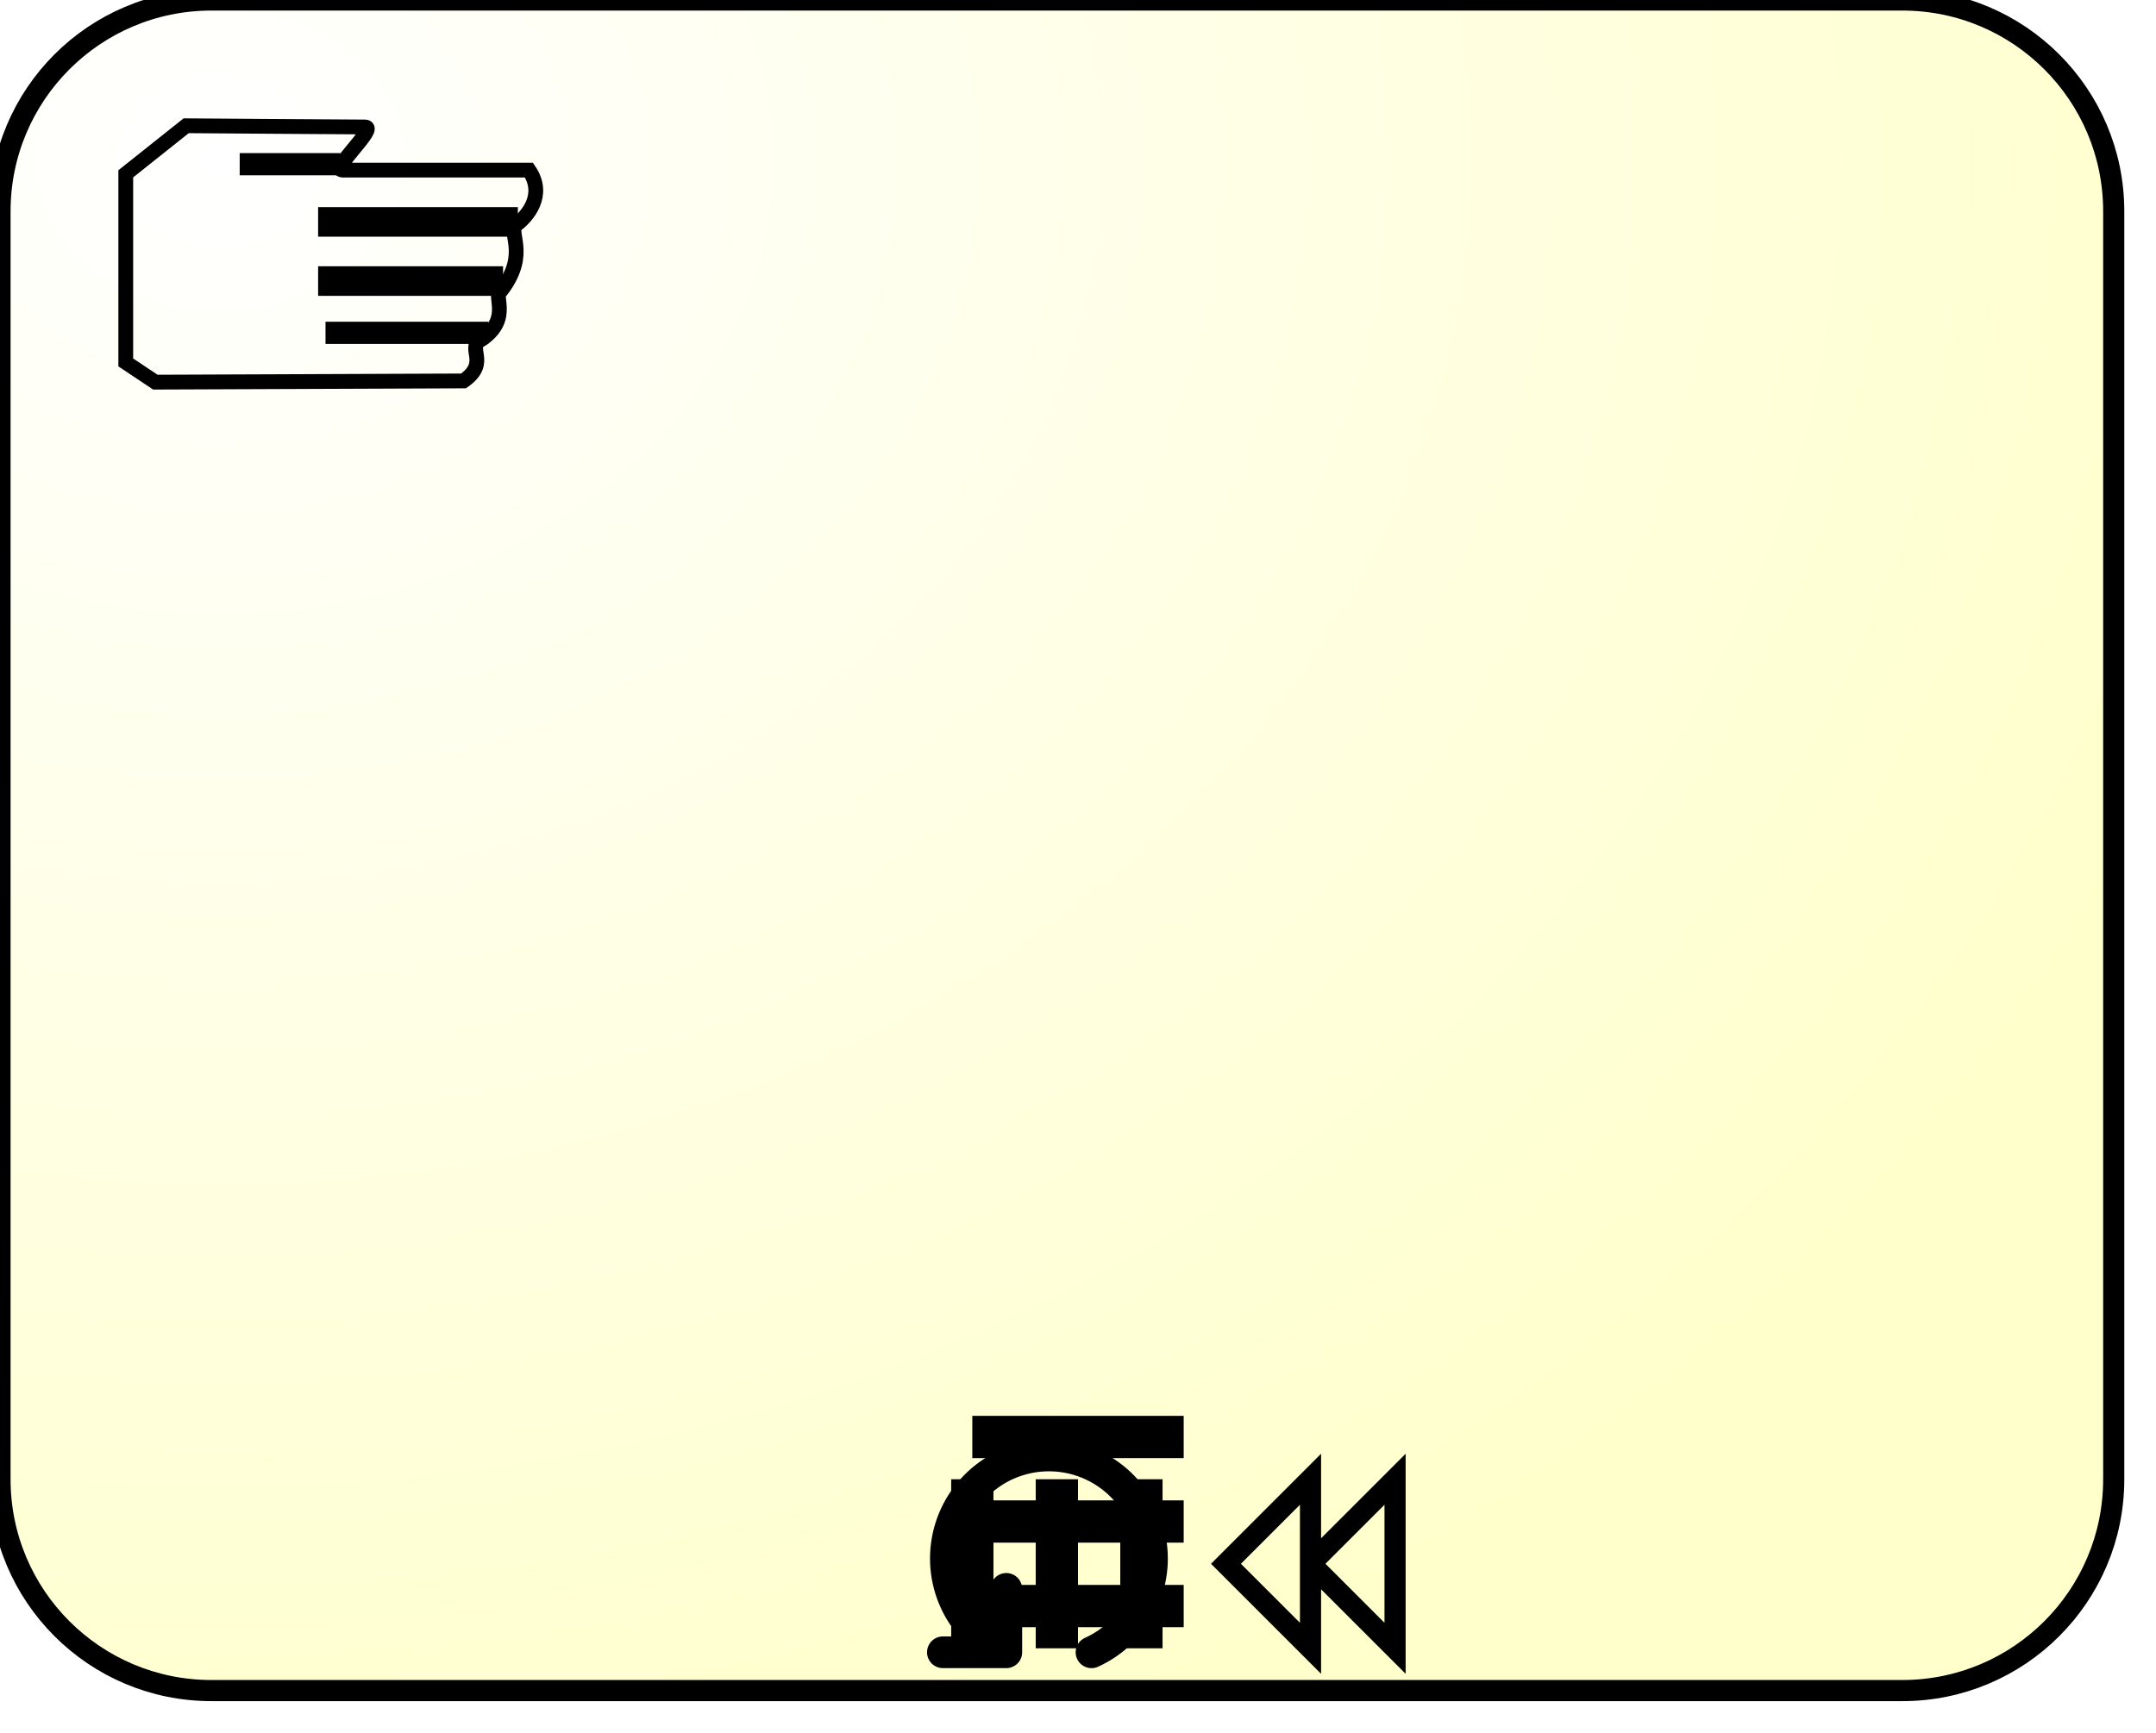
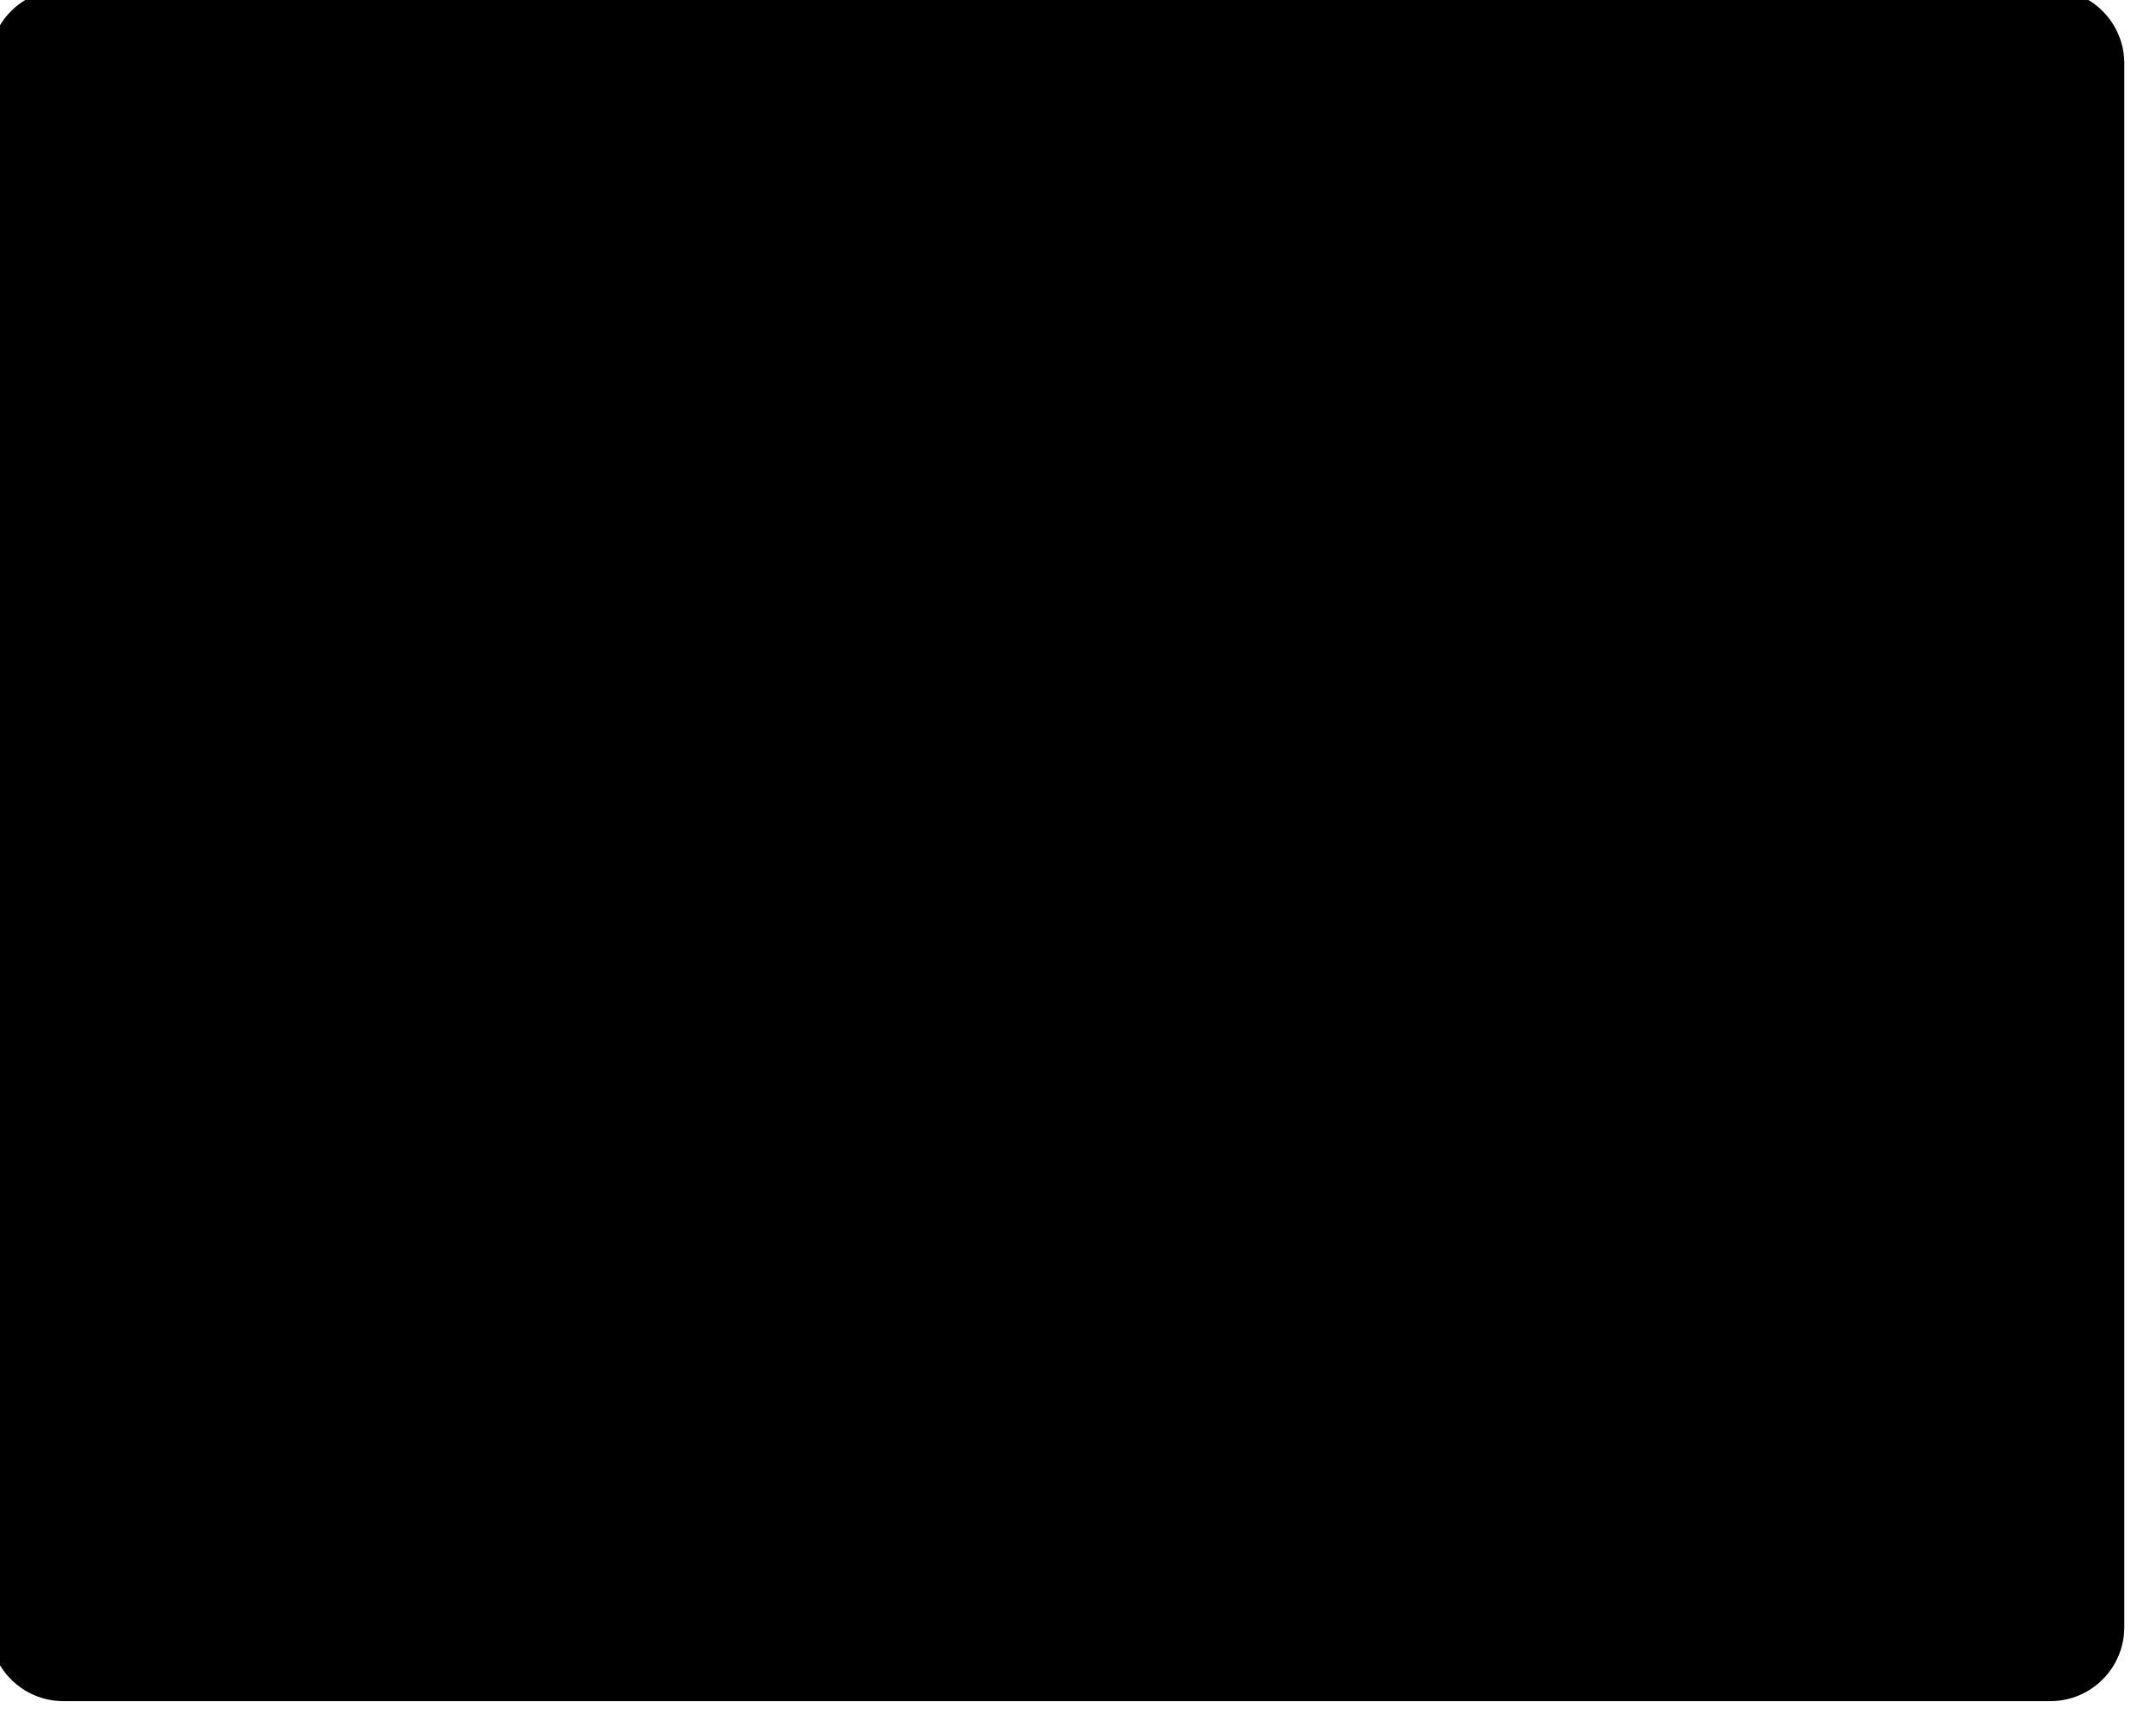
<svg xmlns="http://www.w3.org/2000/svg" xmlns:ns1="http://www.b3mn.org/oryx" width="102" height="82" version="1.0">
  <defs />
  <ns1:magnets>
    <ns1:magnet ns1:cx="1" ns1:cy="20" ns1:anchors="left" />
    <ns1:magnet ns1:cx="1" ns1:cy="40" ns1:anchors="left" />
    <ns1:magnet ns1:cx="1" ns1:cy="60" ns1:anchors="left" />
    <ns1:magnet ns1:cx="25" ns1:cy="79" ns1:anchors="bottom" />
    <ns1:magnet ns1:cx="50" ns1:cy="79" ns1:anchors="bottom" />
    <ns1:magnet ns1:cx="75" ns1:cy="79" ns1:anchors="bottom" />
    <ns1:magnet ns1:cx="99" ns1:cy="20" ns1:anchors="right" />
    <ns1:magnet ns1:cx="99" ns1:cy="40" ns1:anchors="right" />
    <ns1:magnet ns1:cx="99" ns1:cy="60" ns1:anchors="right" />
    <ns1:magnet ns1:cx="25" ns1:cy="1" ns1:anchors="top" />
    <ns1:magnet ns1:cx="50" ns1:cy="1" ns1:anchors="top" />
    <ns1:magnet ns1:cx="75" ns1:cy="1" ns1:anchors="top" />
    <ns1:magnet ns1:cx="50" ns1:cy="40" ns1:default="yes" />
  </ns1:magnets>
  <g pointer-events="fill" ns1:minimumSize="50 40">
    <defs>
-       <radialGradient id="background" cx="10%" cy="10%" r="100%" fx="10%" fy="10%">
-         <stop offset="0%" stop-color="#ffffff" stop-opacity="1" />
-         <stop id="fill_el" offset="100%" stop-color="#ffffcc" stop-opacity="1" />
+       <radialGradient id="background">
+         <stop id="fill_el" />
      </radialGradient>
    </defs>
-     <rect id="text_frame" ns1:anchors="bottom top right left" x="1" y="1" width="94" height="79" rx="10" ry="10" stroke="none" stroke-width="0" fill="none" />
-     <rect id="bg_frame" ns1:resize="vertical horizontal" x="0" y="0" width="100" height="80" rx="10" ry="10" stroke="black" stroke-width="1" fill="url(#background) #ffffcc" />
-     <text font-size="12" id="text_name" x="50" y="40" ns1:align="middle center" ns1:fittoelem="text_frame" stroke="black">
- 		</text>
+     <rect id="text_frame" ns1:anchors="bottom top right left" x="1" y="1" width="94" height="79" rx="3" ry="3" stroke="none" stroke-width="0" fill="none" />
+     <rect id="bg_frame" ns1:resize="vertical horizontal" x="0" y="0" width="100" height="80" rx="3" ry="3" stroke="black" stroke-width="1" fill="url(#background)" />
+     <text font-size="12" id="text_name" x="50" y="40" ns1:align="middle center" ns1:fittoelem="text_frame" stroke="black" />
    <g id="manualTask" transform="scale(0.7,0.7) translate(8,8)">
-       <path ns1:anchors="top left" id="hand" style="opacity:1;fill:none;fill-opacity:1;stroke:#000000;stroke-width:1" d="M0.5,3.751l4.083-3.25c0,0,11.166,0.083,12.083,0.083s-2.417,2.917-1.5,2.917     s11.667,0,12.584,0c1.166,1.708-0.168,3.167-0.834,3.667s0.875,1.917-1,4.417c-0.75,0.25,0.75,1.875-1.333,3.333     c-1.167,0.583,0.583,1.542-1.25,2.833c-1.167,0-20.833,0.083-20.833,0.083l-2-1.333V3.751z" />
+       <path ns1:anchors="top left" id="hand" style="opacity:1;fill:none;fill-opacity:1;stroke:#000000;stroke-width:1" d="M0.5,3.751l4.083-3.25c0,0,11.166,0.083,12.083,0.083s-2.417,2.917-1.5,2.917 s11.667,0,12.584,0c1.166,1.708-0.168,3.167-0.834,3.667s0.875,1.917-1,4.417c-0.75,0.25,0.75,1.875-1.333,3.333 c-1.167,0.583,0.583,1.542-1.25,2.833c-1.167,0-20.833,0.083-20.833,0.083l-2-1.333V3.751z" />
      <path ns1:anchors="top left" id="finger" style="opacity:1;fill:none; stroke:#000000; stroke-width:2" d="M 13.5 7 L 27 7" />
      <path ns1:anchors="top left" id="finger1" style="opacity:1;fill:none; stroke:#000000; stroke-width:2" d="M 13.5 11 L 26 11" />
      <path ns1:anchors="top left" id="finger2" style="opacity:1;fill:none; stroke:#000000; stroke-width:1.5" d="M 14 14.5 L 25 14.5" />
      <path ns1:anchors="top left" id="thumb" style="opacity:1;fill:none; stroke:#000000; stroke-width:1.5" d="M 8.2 3.1 L 15 3.1" />
-     </g>
-     <g id="loop">
-       <path ns1:anchors="bottom" style="opacity:1;fill:none;fill-opacity:1;stroke:#000000;stroke-width:1.5;stroke-linecap:round;stroke-linejoin:round;stroke-miterlimit:2.1;stroke-dasharray:none;stroke-opacity:1" id="path2396" d="M 47.608,75.188 L 47.608,78.188 L 44.608,78.188 M 47.608,78.188 A 4.875,4.875 0 1 1 51.639,78.189" />
    </g>
    <g id="parallel">
      <path ns1:anchors="bottom" fill="none" stroke="black" d="M46 70 v8 M50 70 v8 M54 70 v8" stroke-width="2" />
    </g>
    <g id="sequential">
      <path ns1:anchors="bottom" fill="none" stroke="#000000" stroke-width="2" d="M46,76h10M46,72h10 M46,68h10" />
    </g>
    <g id="compensation">
      <path ns1:anchors="bottom" fill="none" stroke="black" d="M 62 74 L 66 70 L 66 78 L 62 74 L 62 70 L 58 74 L 62 78 L 62 74" stroke-width="1" />
    </g>
  </g>
</svg>
